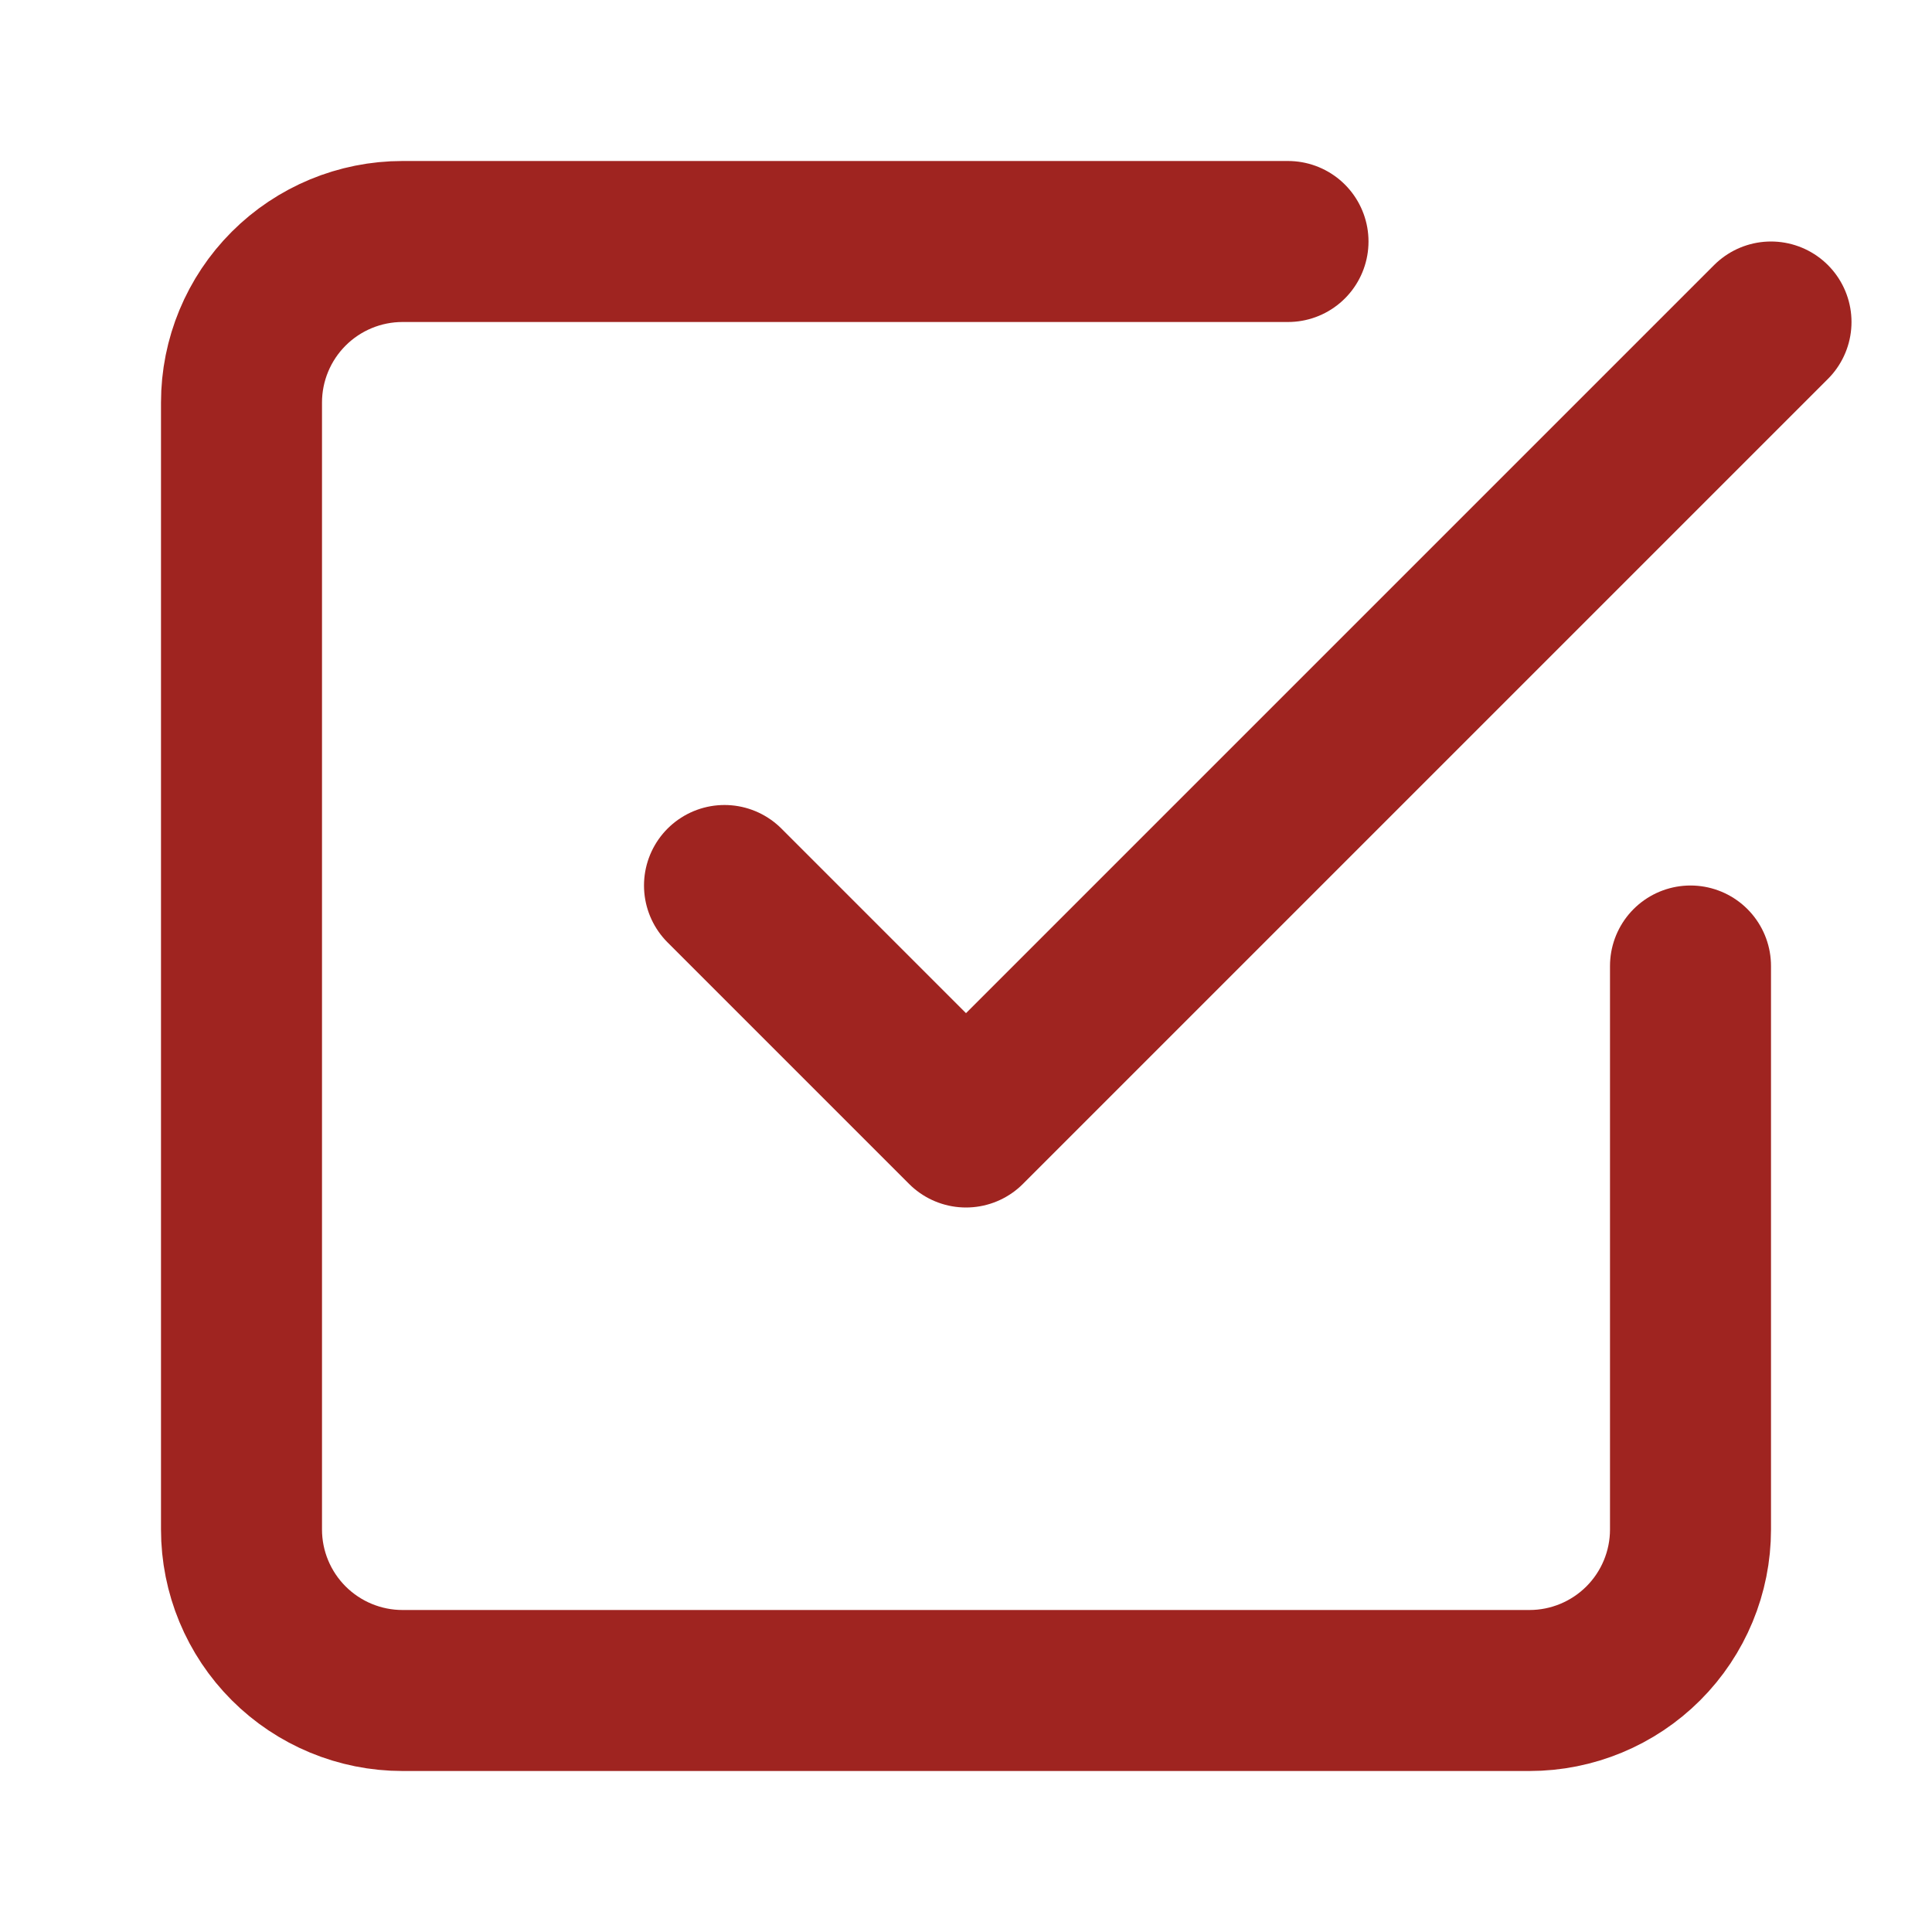
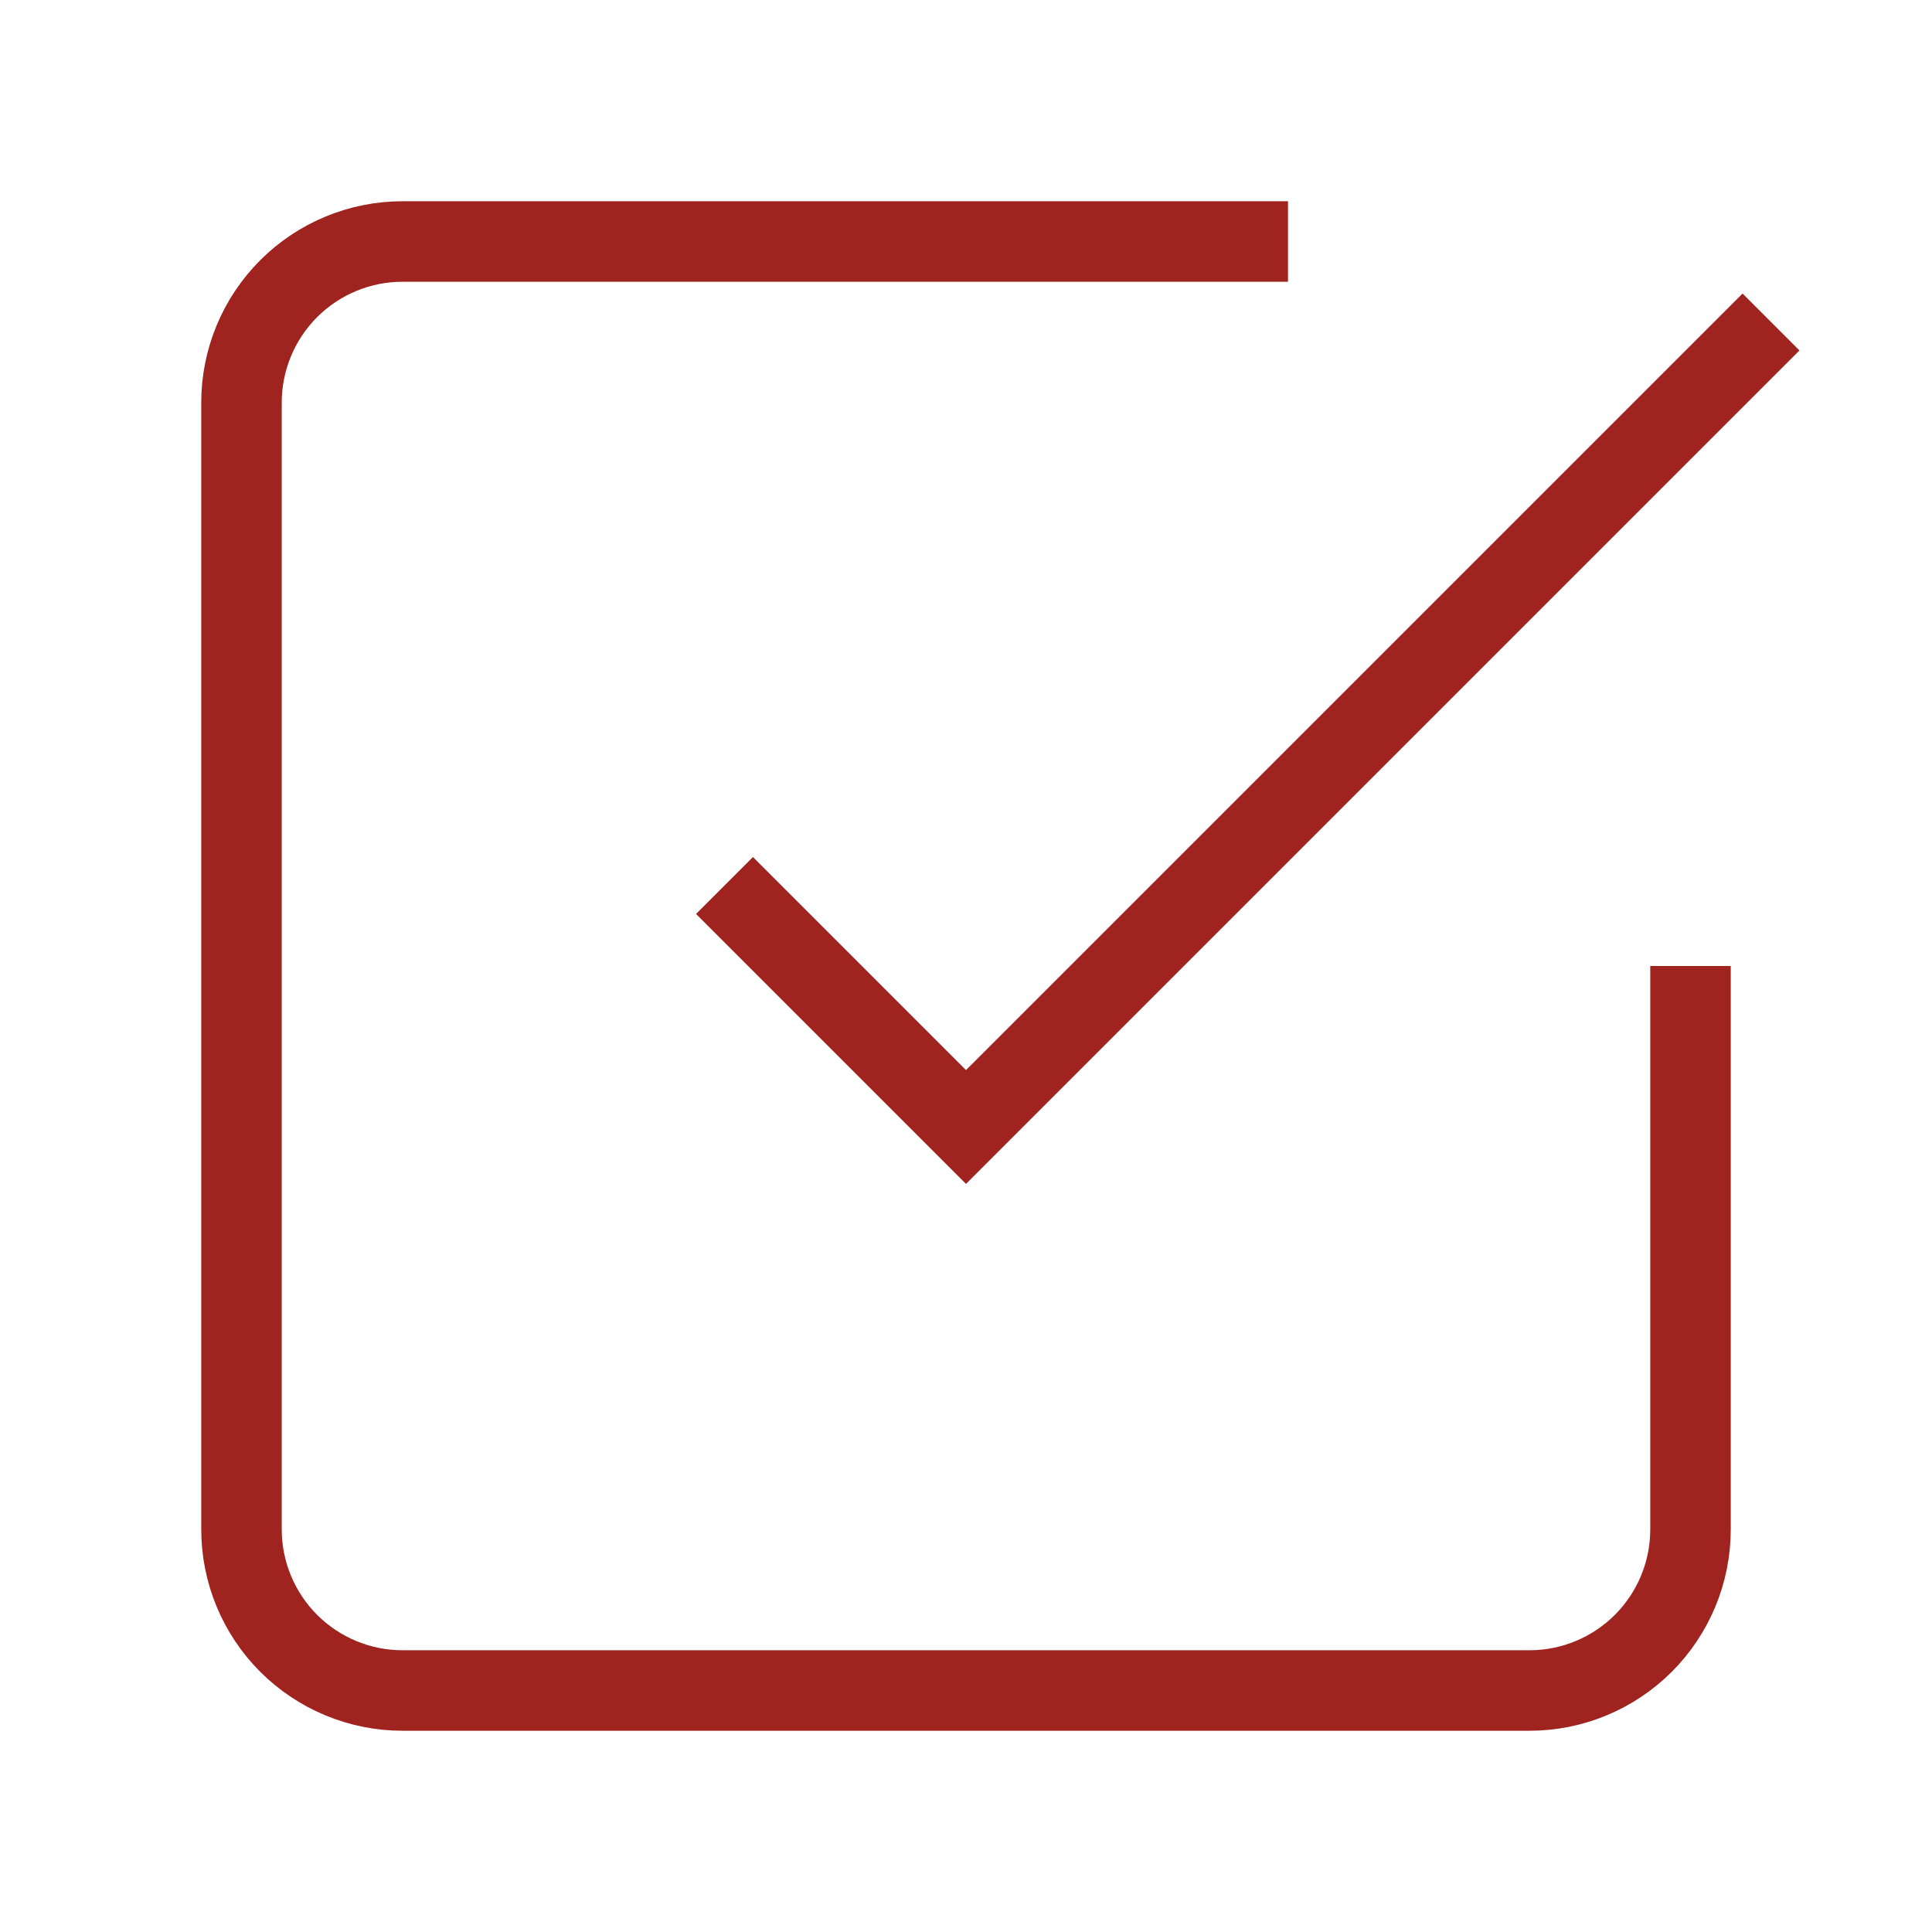
<svg xmlns="http://www.w3.org/2000/svg" width="24" height="24" viewBox="0 0 24 24" fill="none">
-   <path d="M9 11L12 14L22 4" stroke="#9F2420" stroke-width="2" stroke-linecap="round" stroke-linejoin="round" />
-   <path d="M21 12V19C21 19.53 20.789 20.039 20.414 20.414C20.039 20.789 19.53 21 19 21H5C4.47 21 3.961 20.789 3.586 20.414C3.211 20.039 3 19.53 3 19V5C3 4.47 3.211 3.961 3.586 3.586C3.961 3.211 4.47 3 5 3H16" stroke="#9F2420" stroke-width="2" stroke-linecap="round" stroke-linejoin="round" />
+   <path d="M9 11L12 14L22 4" stroke="#9F2420" strokeWidth="2" strokeLinecap="round" strokeLinejoin="round" />
+   <path d="M21 12V19C21 19.53 20.789 20.039 20.414 20.414C20.039 20.789 19.53 21 19 21H5C4.47 21 3.961 20.789 3.586 20.414C3.211 20.039 3 19.53 3 19V5C3 4.47 3.211 3.961 3.586 3.586C3.961 3.211 4.47 3 5 3H16" stroke="#9F2420" strokeWidth="2" strokeLinecap="round" strokeLinejoin="round" />
</svg>
